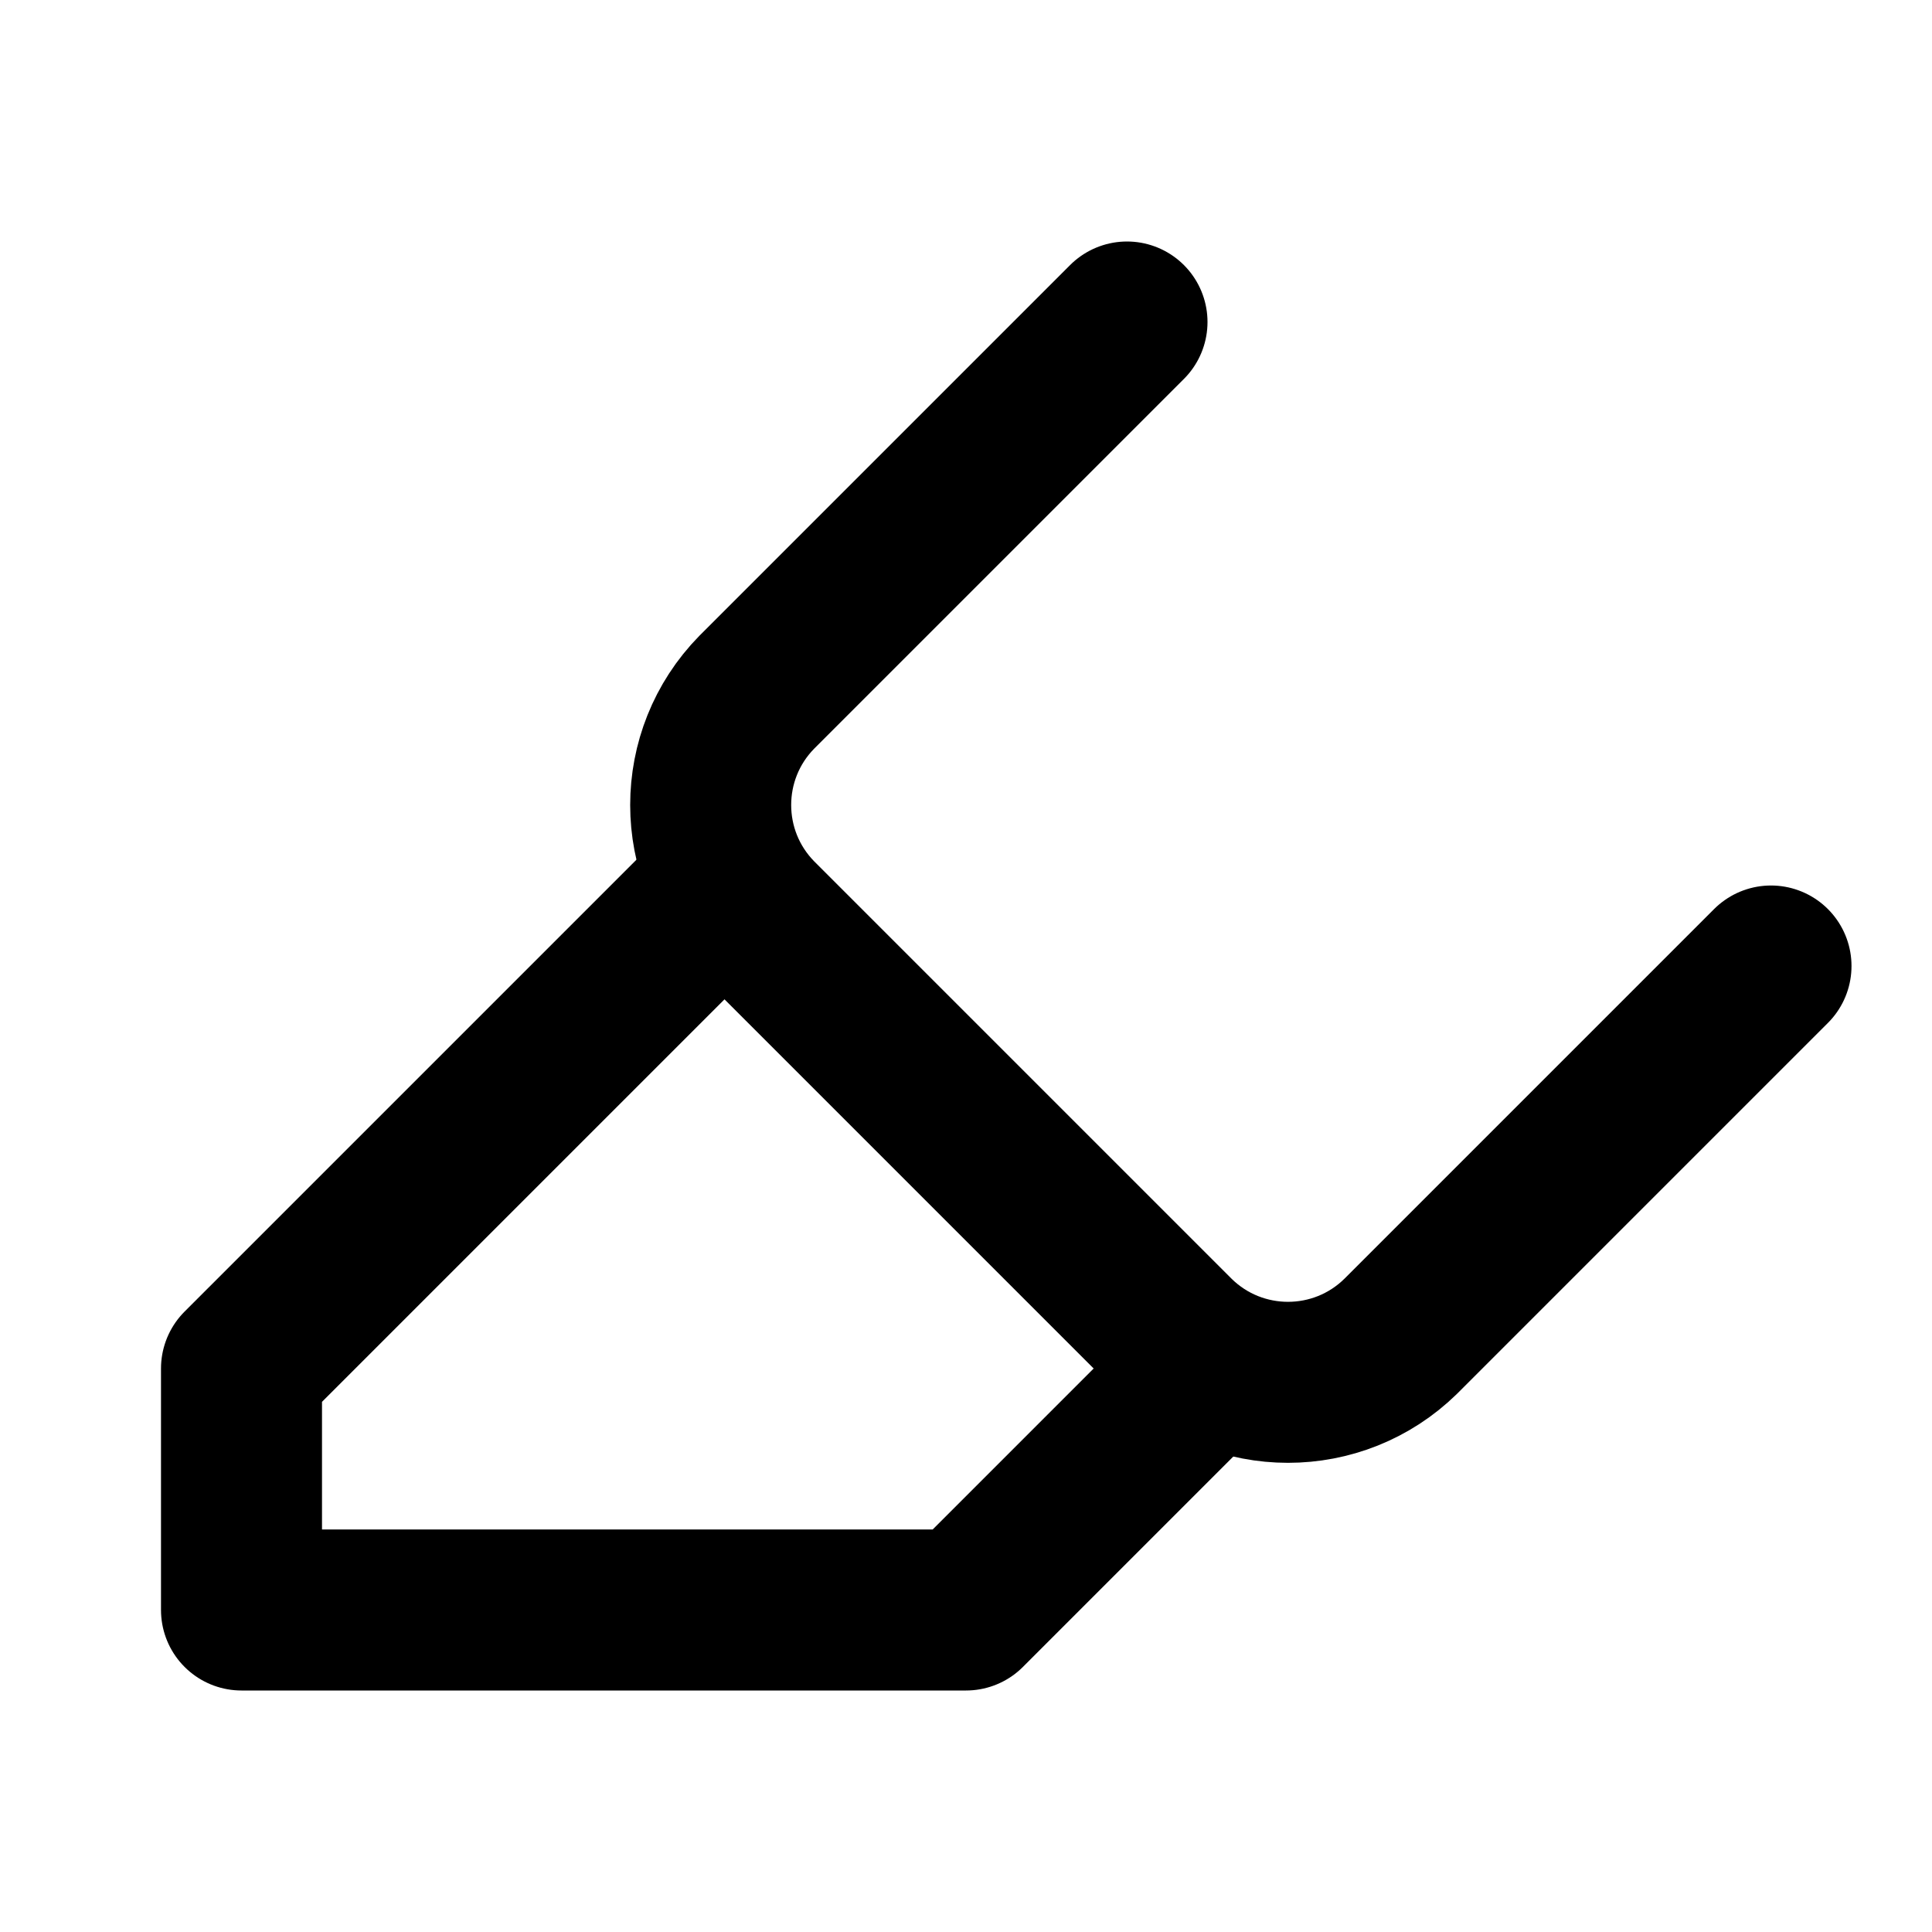
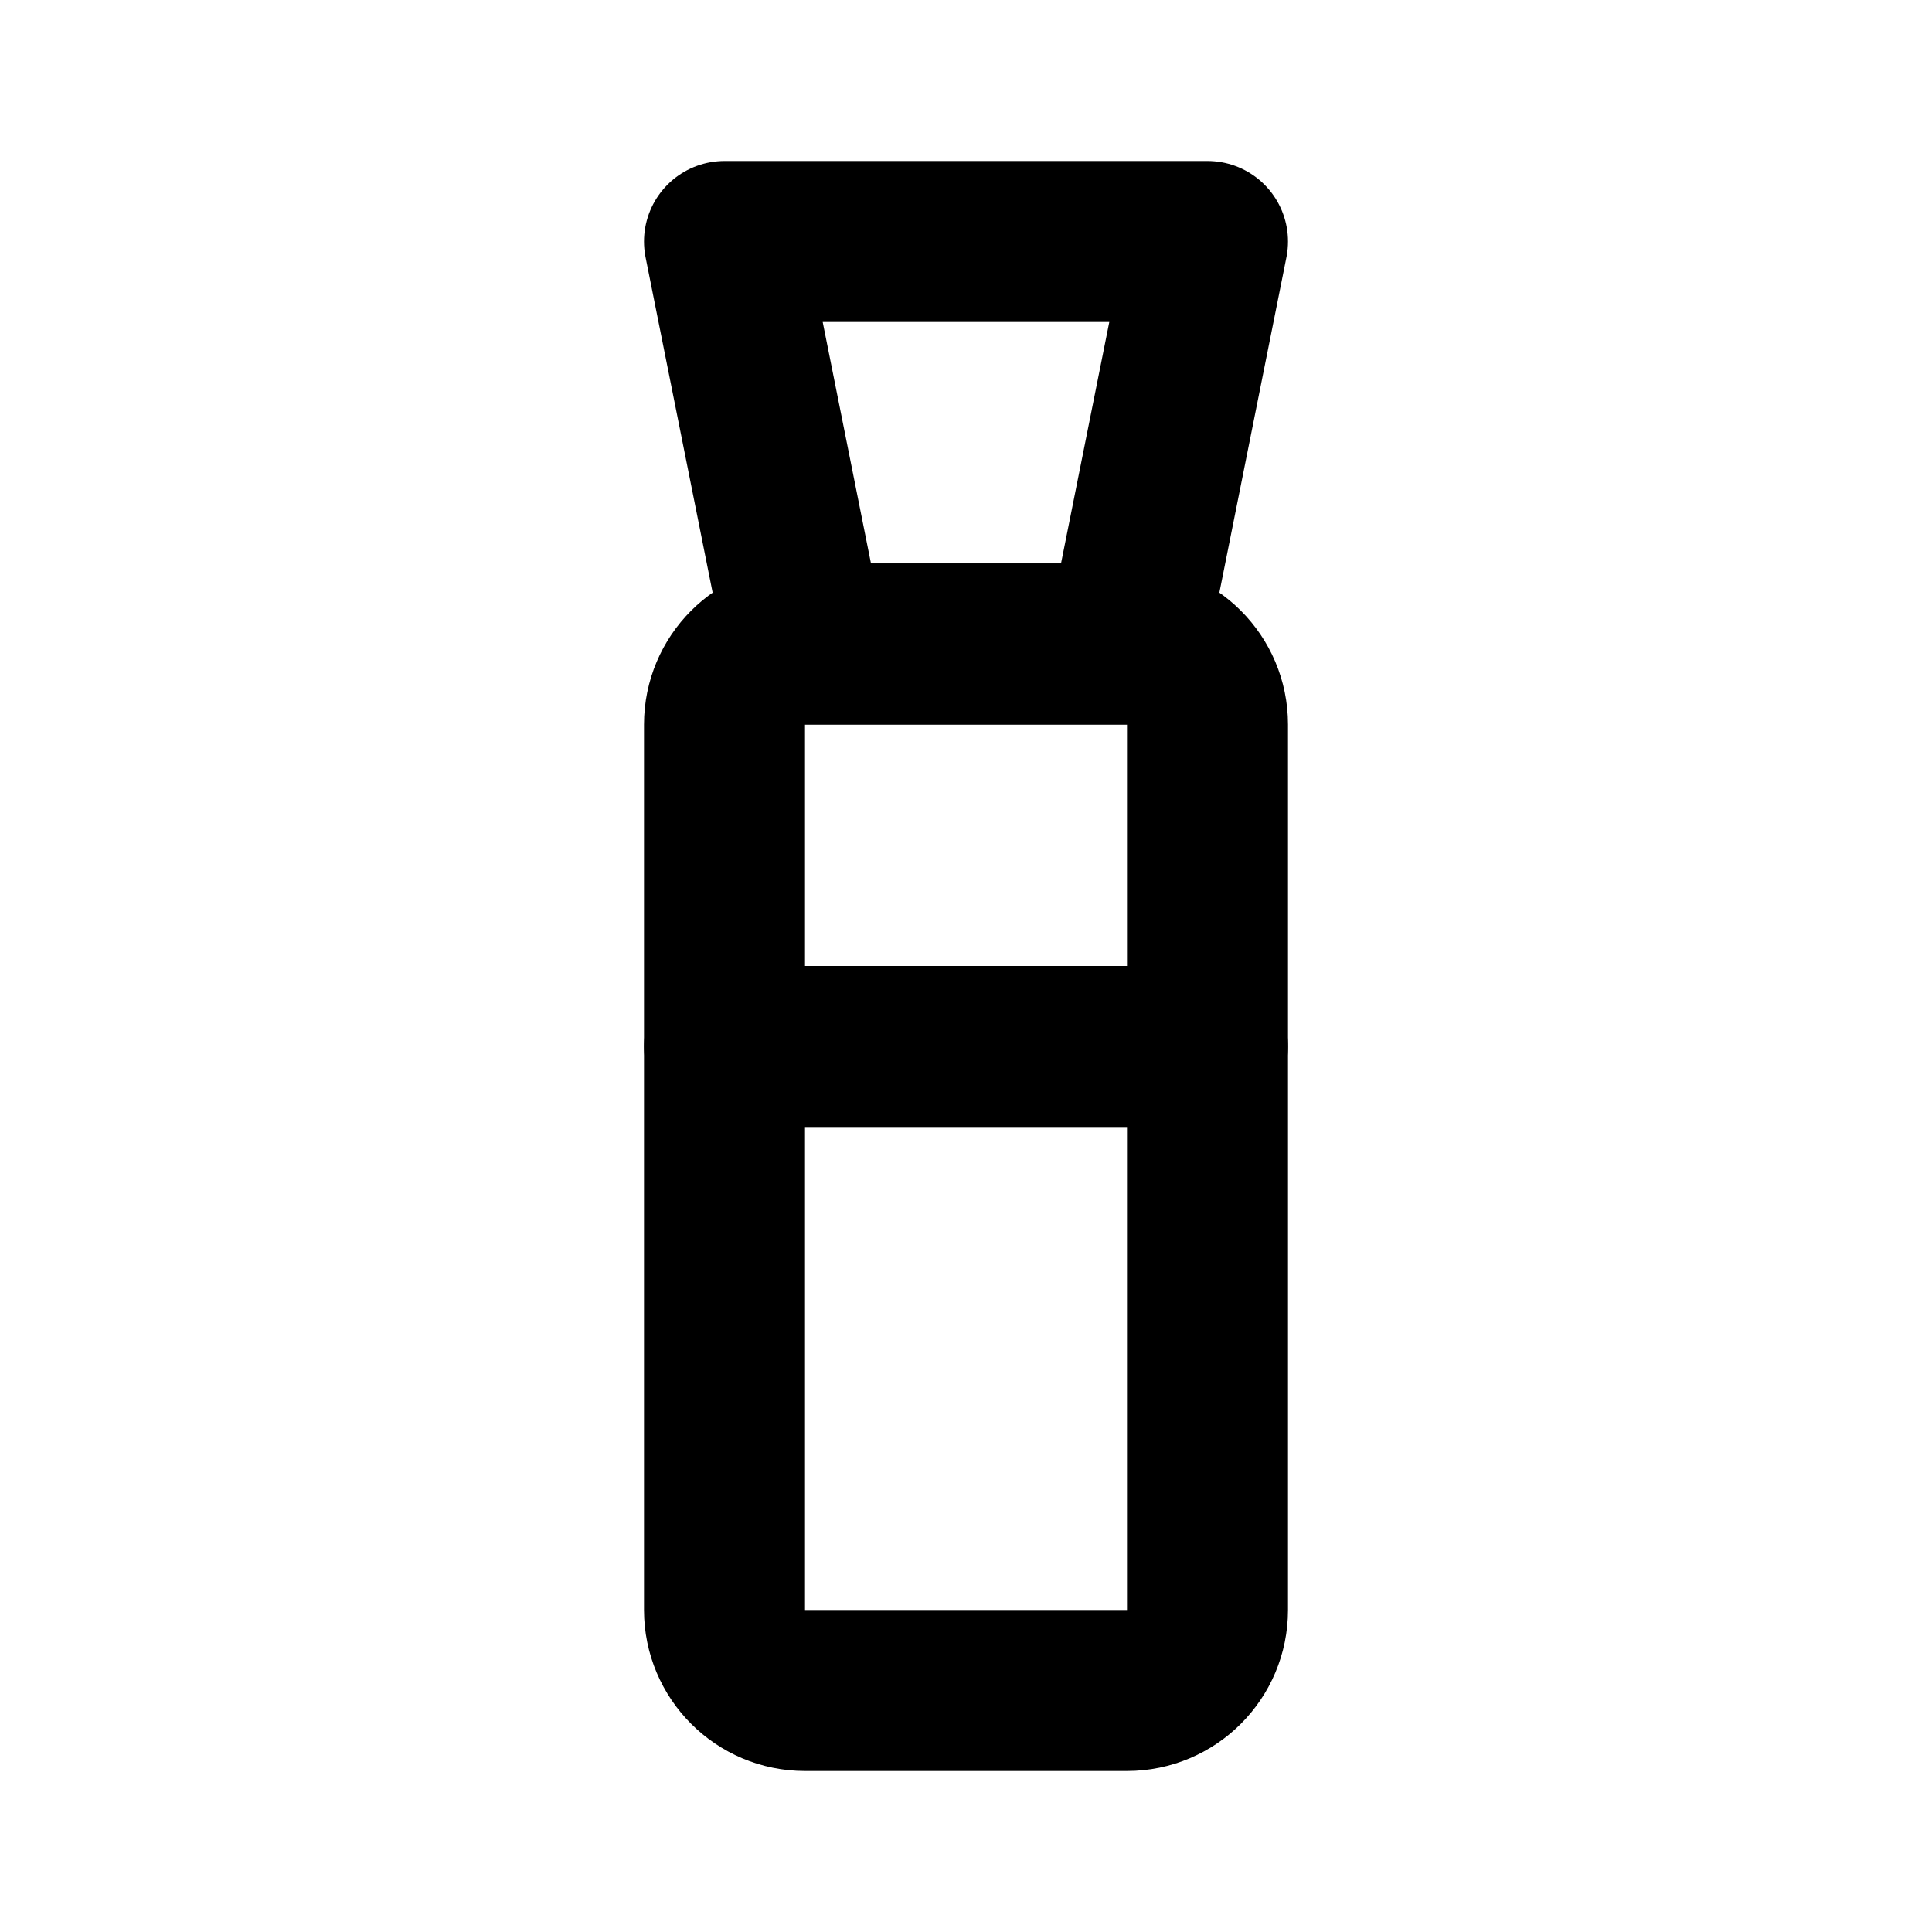
<svg xmlns="http://www.w3.org/2000/svg" width="24" height="24" viewBox="0 0 24 24" fill="none" stroke="currentColor" stroke-width="2" stroke-linecap="round" stroke-linejoin="round">
-   <path d="m9 11-6 6v3h9l3-3" />
-   <path d="m22 12-4.6 4.6a2 2 0 0 1-2.8 0l-5.2-5.2a2 2 0 0 1 0-2.8L14 4" />
+   <path d="M9 3h6l-1 5h-4z" />
+   <rect x="9" y="8" width="6" height="13" rx="1" />
+   <line x1="9" y1="13" x2="15" y2="13" />
</svg>
